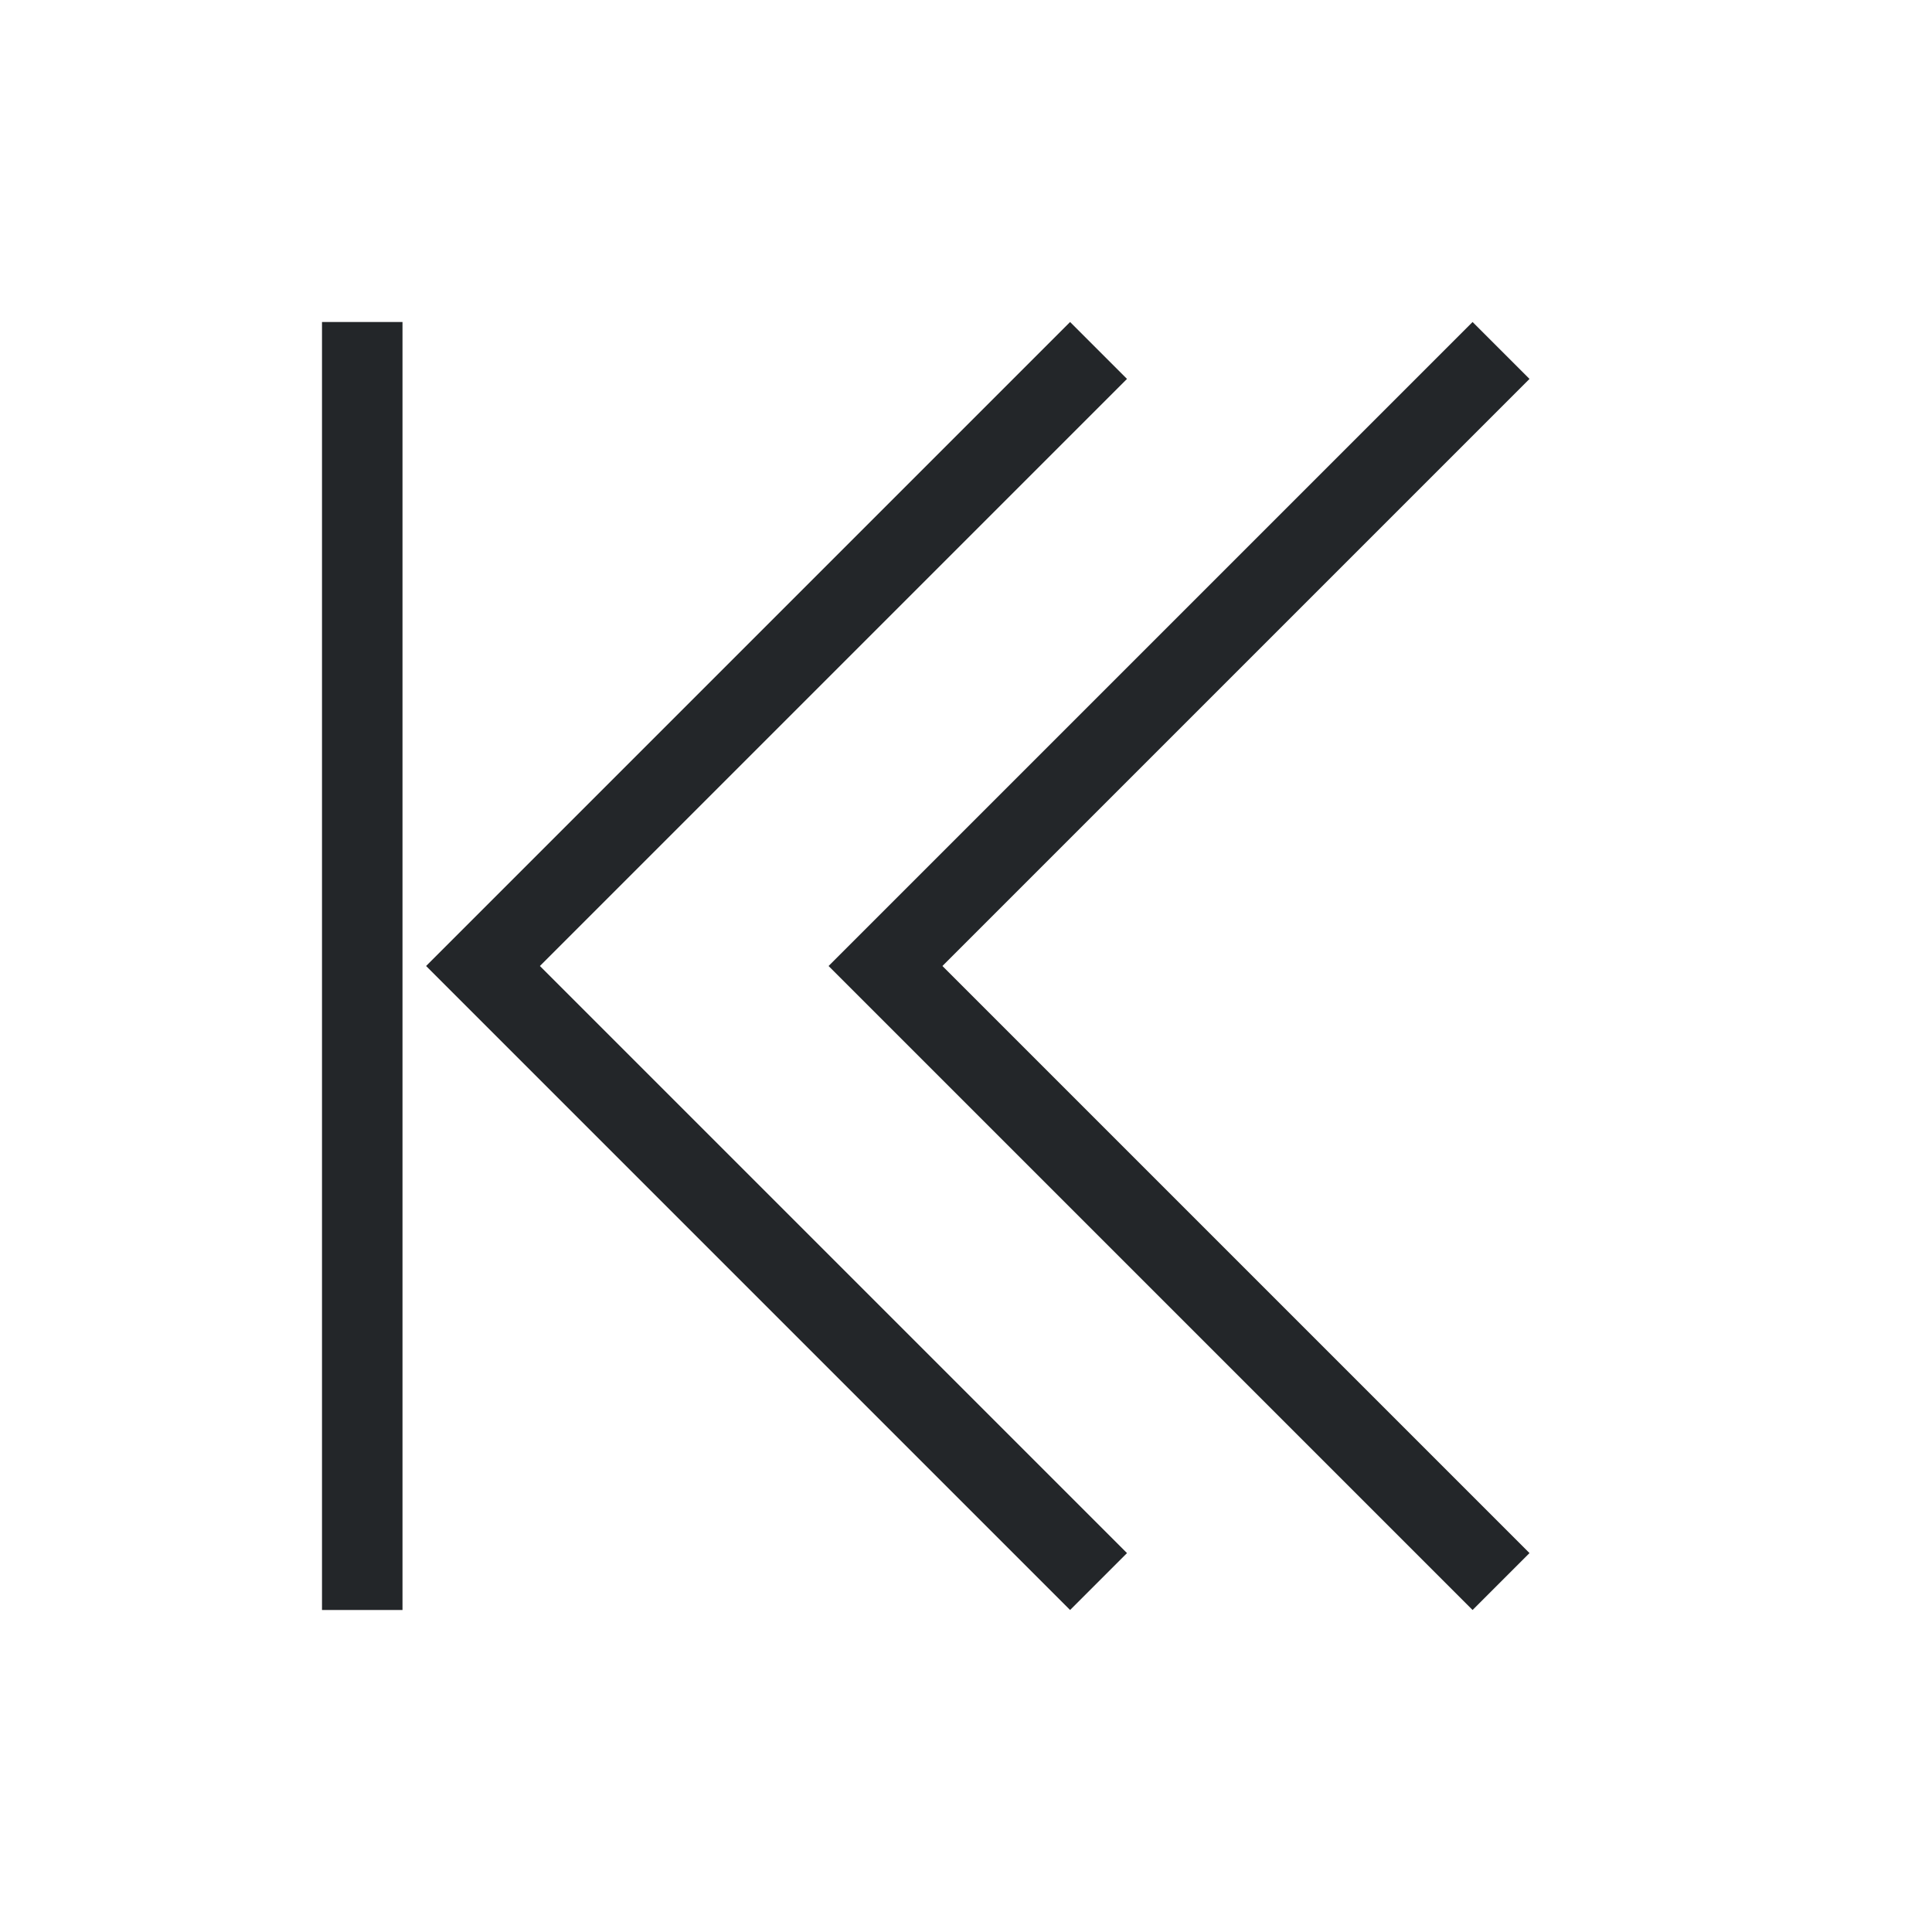
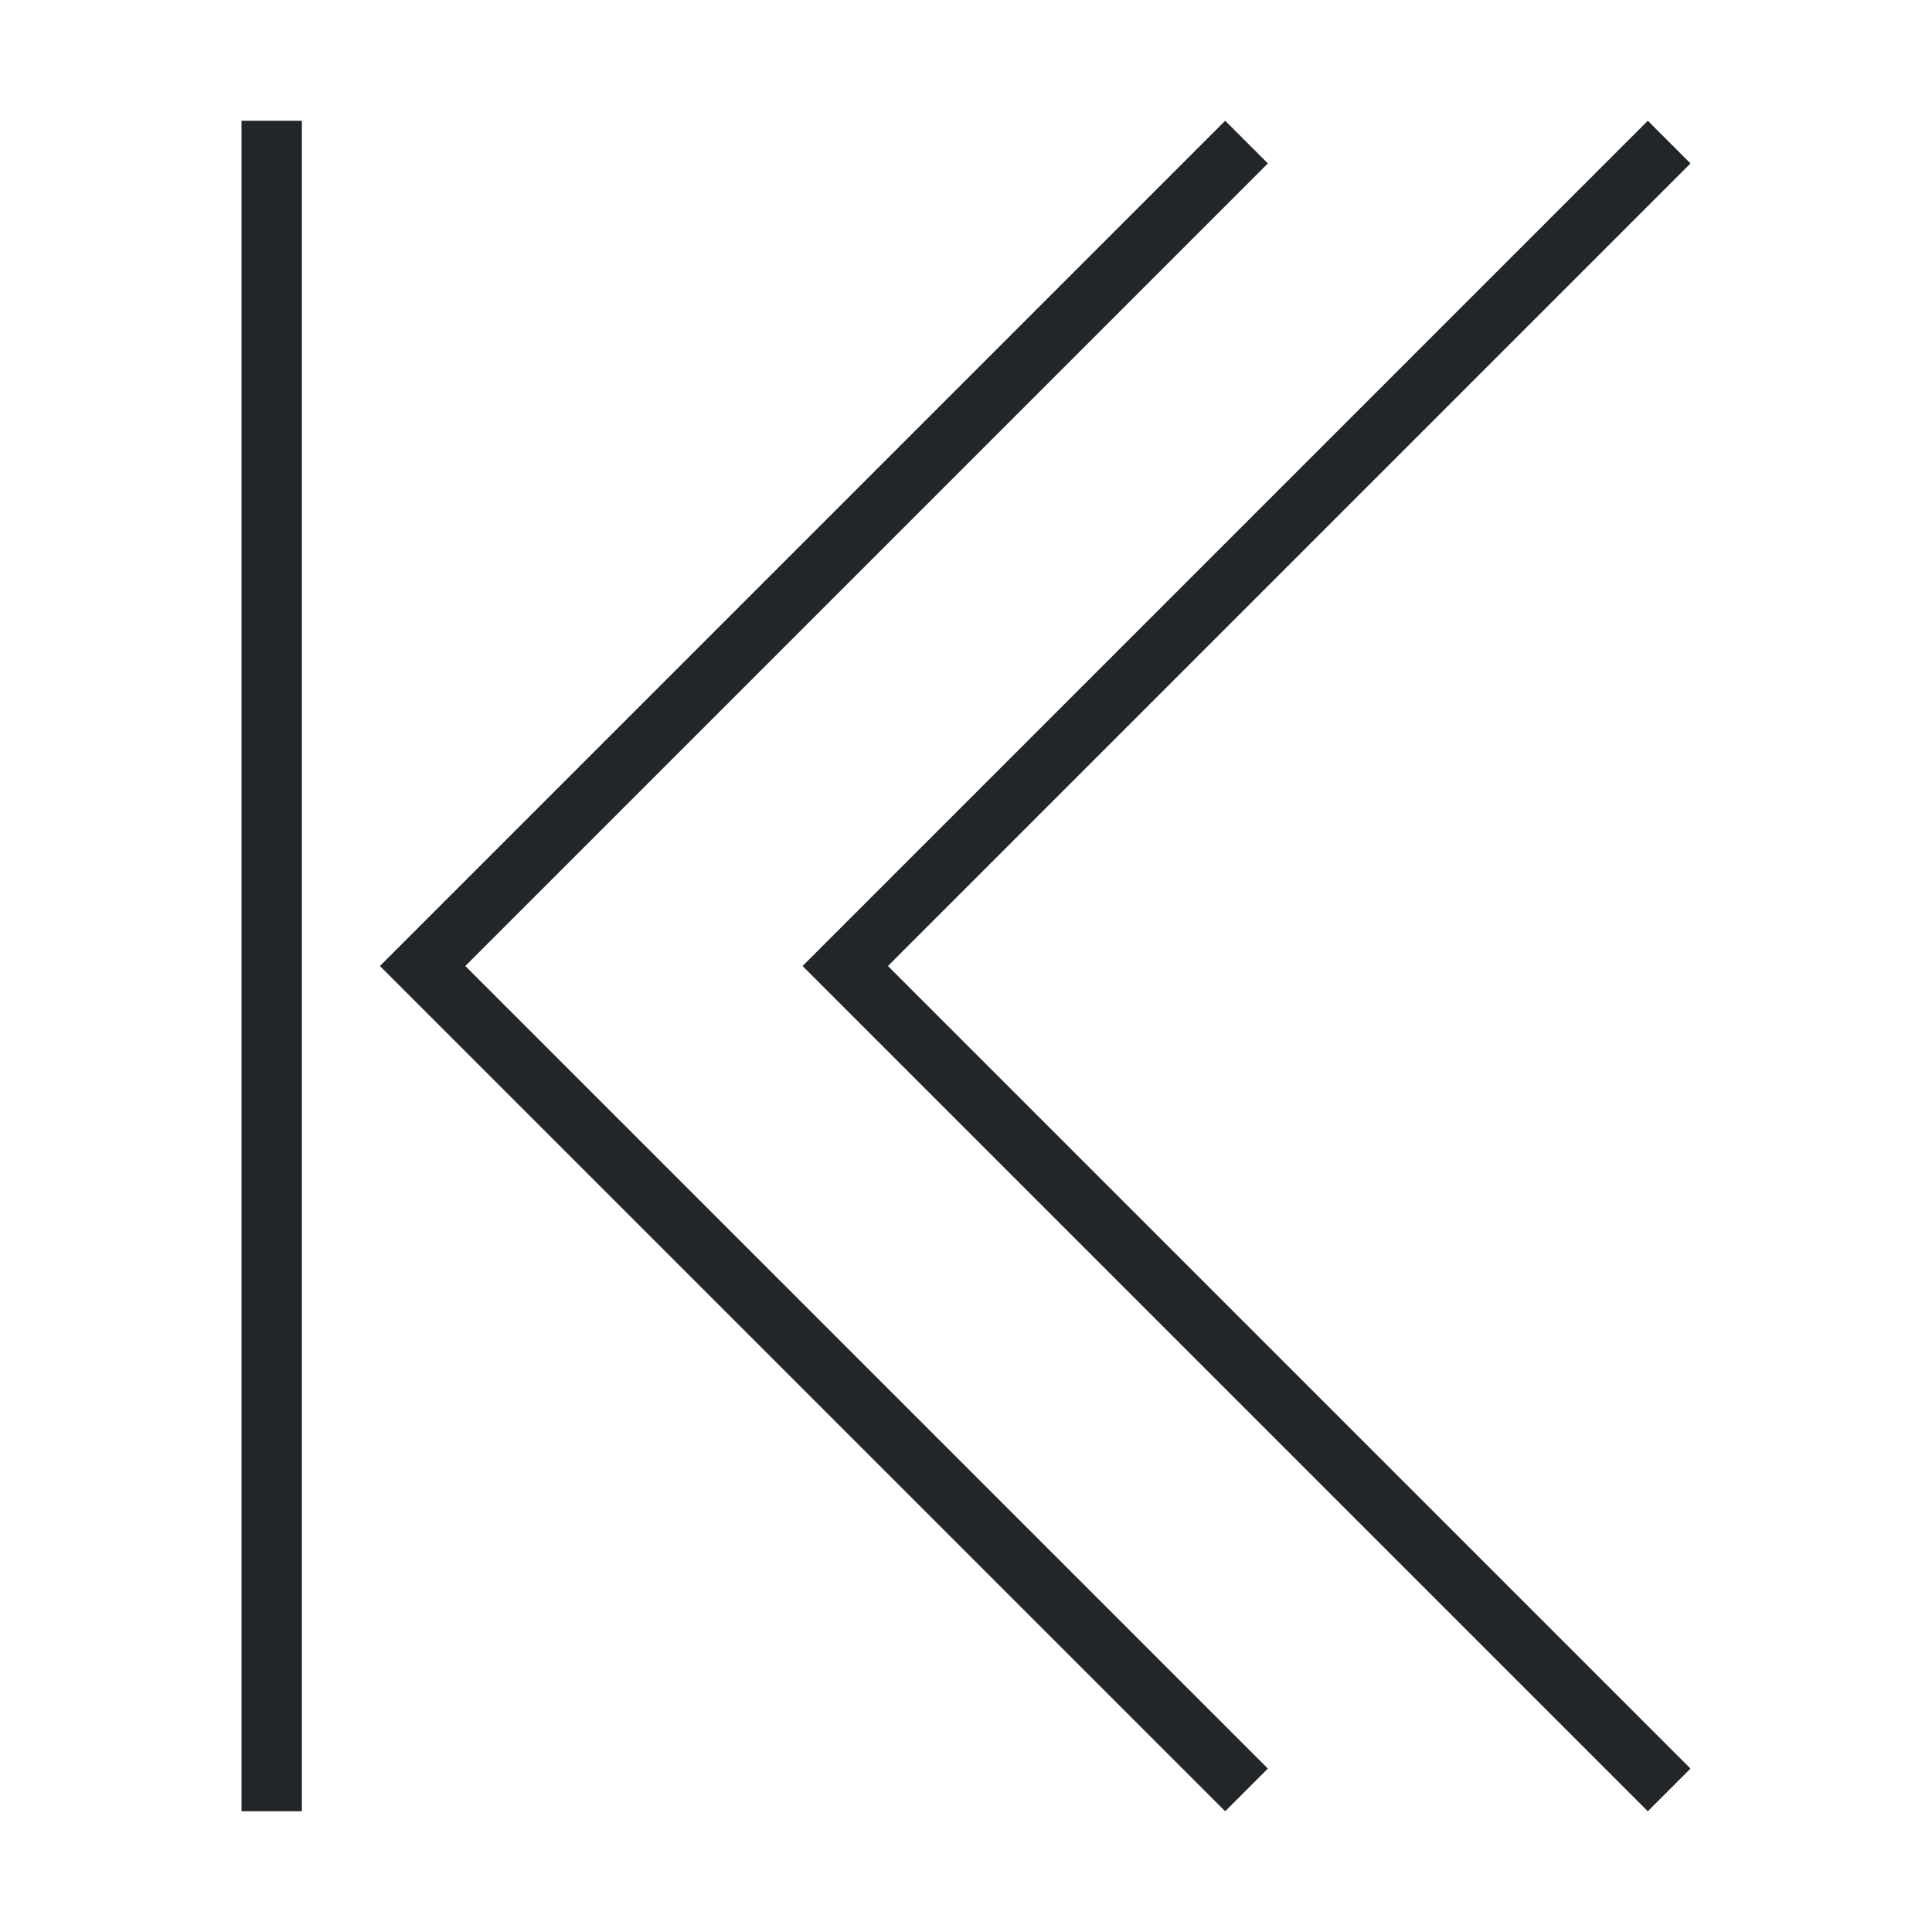
- <svg xmlns="http://www.w3.org/2000/svg" height="24" width="24">
+ <svg xmlns="http://www.w3.org/2000/svg" viewBox="0 0 32 32">
  <style type="text/css" id="current-color-scheme">
        .ColorScheme-Text {
            color:#232629;
        }
    </style>
  <g class="ColorScheme-Text" fill="currentColor">
-     <path d="M4 20h1V4H4zm6.293-8l8 8 .707-.707L11.707 12 19 4.707 18.293 4z" />
-     <path d="M5.293 12l8 8 .707-.707L6.707 12 14 4.707 13.293 4z" />
+     <path d="M5 30V2H4v28zm8.293-14l14 14 .707-.707L14.707 16 28 2.707 27.293 2z" />
+     <path d="M6.293 16l14 14 .707-.707L7.707 16 21 2.707 20.293 2z" />
  </g>
</svg>
